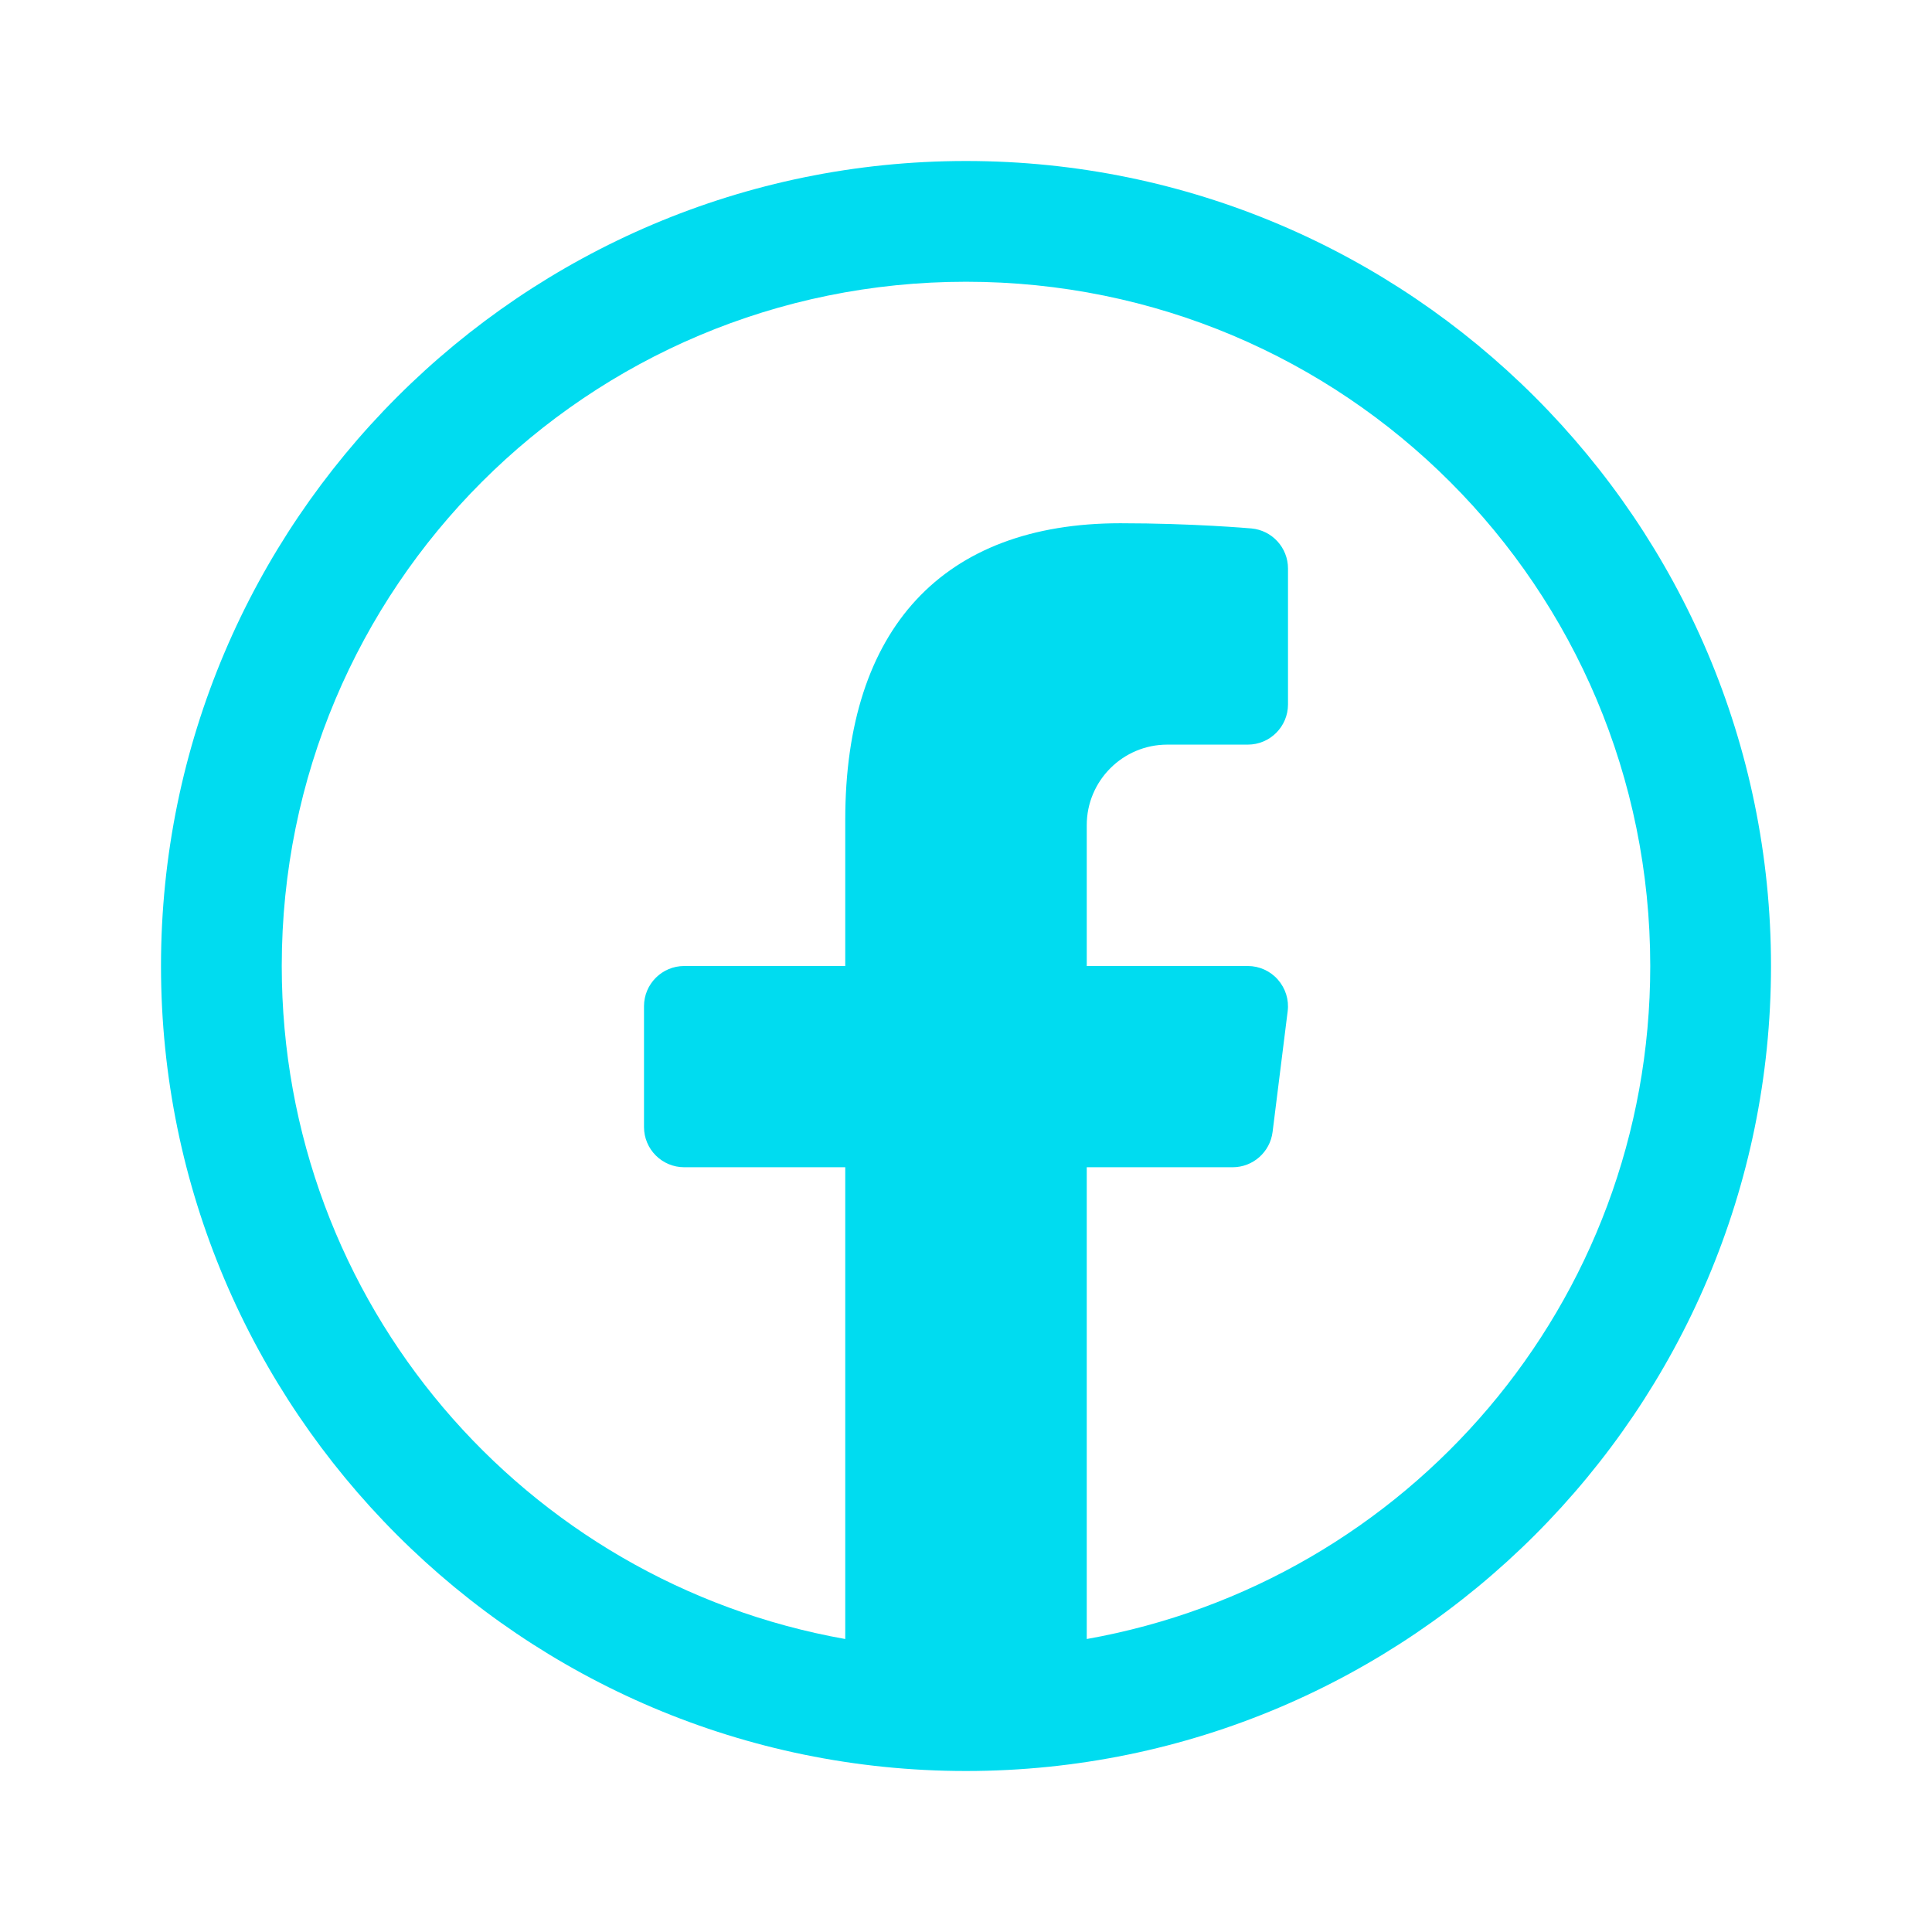
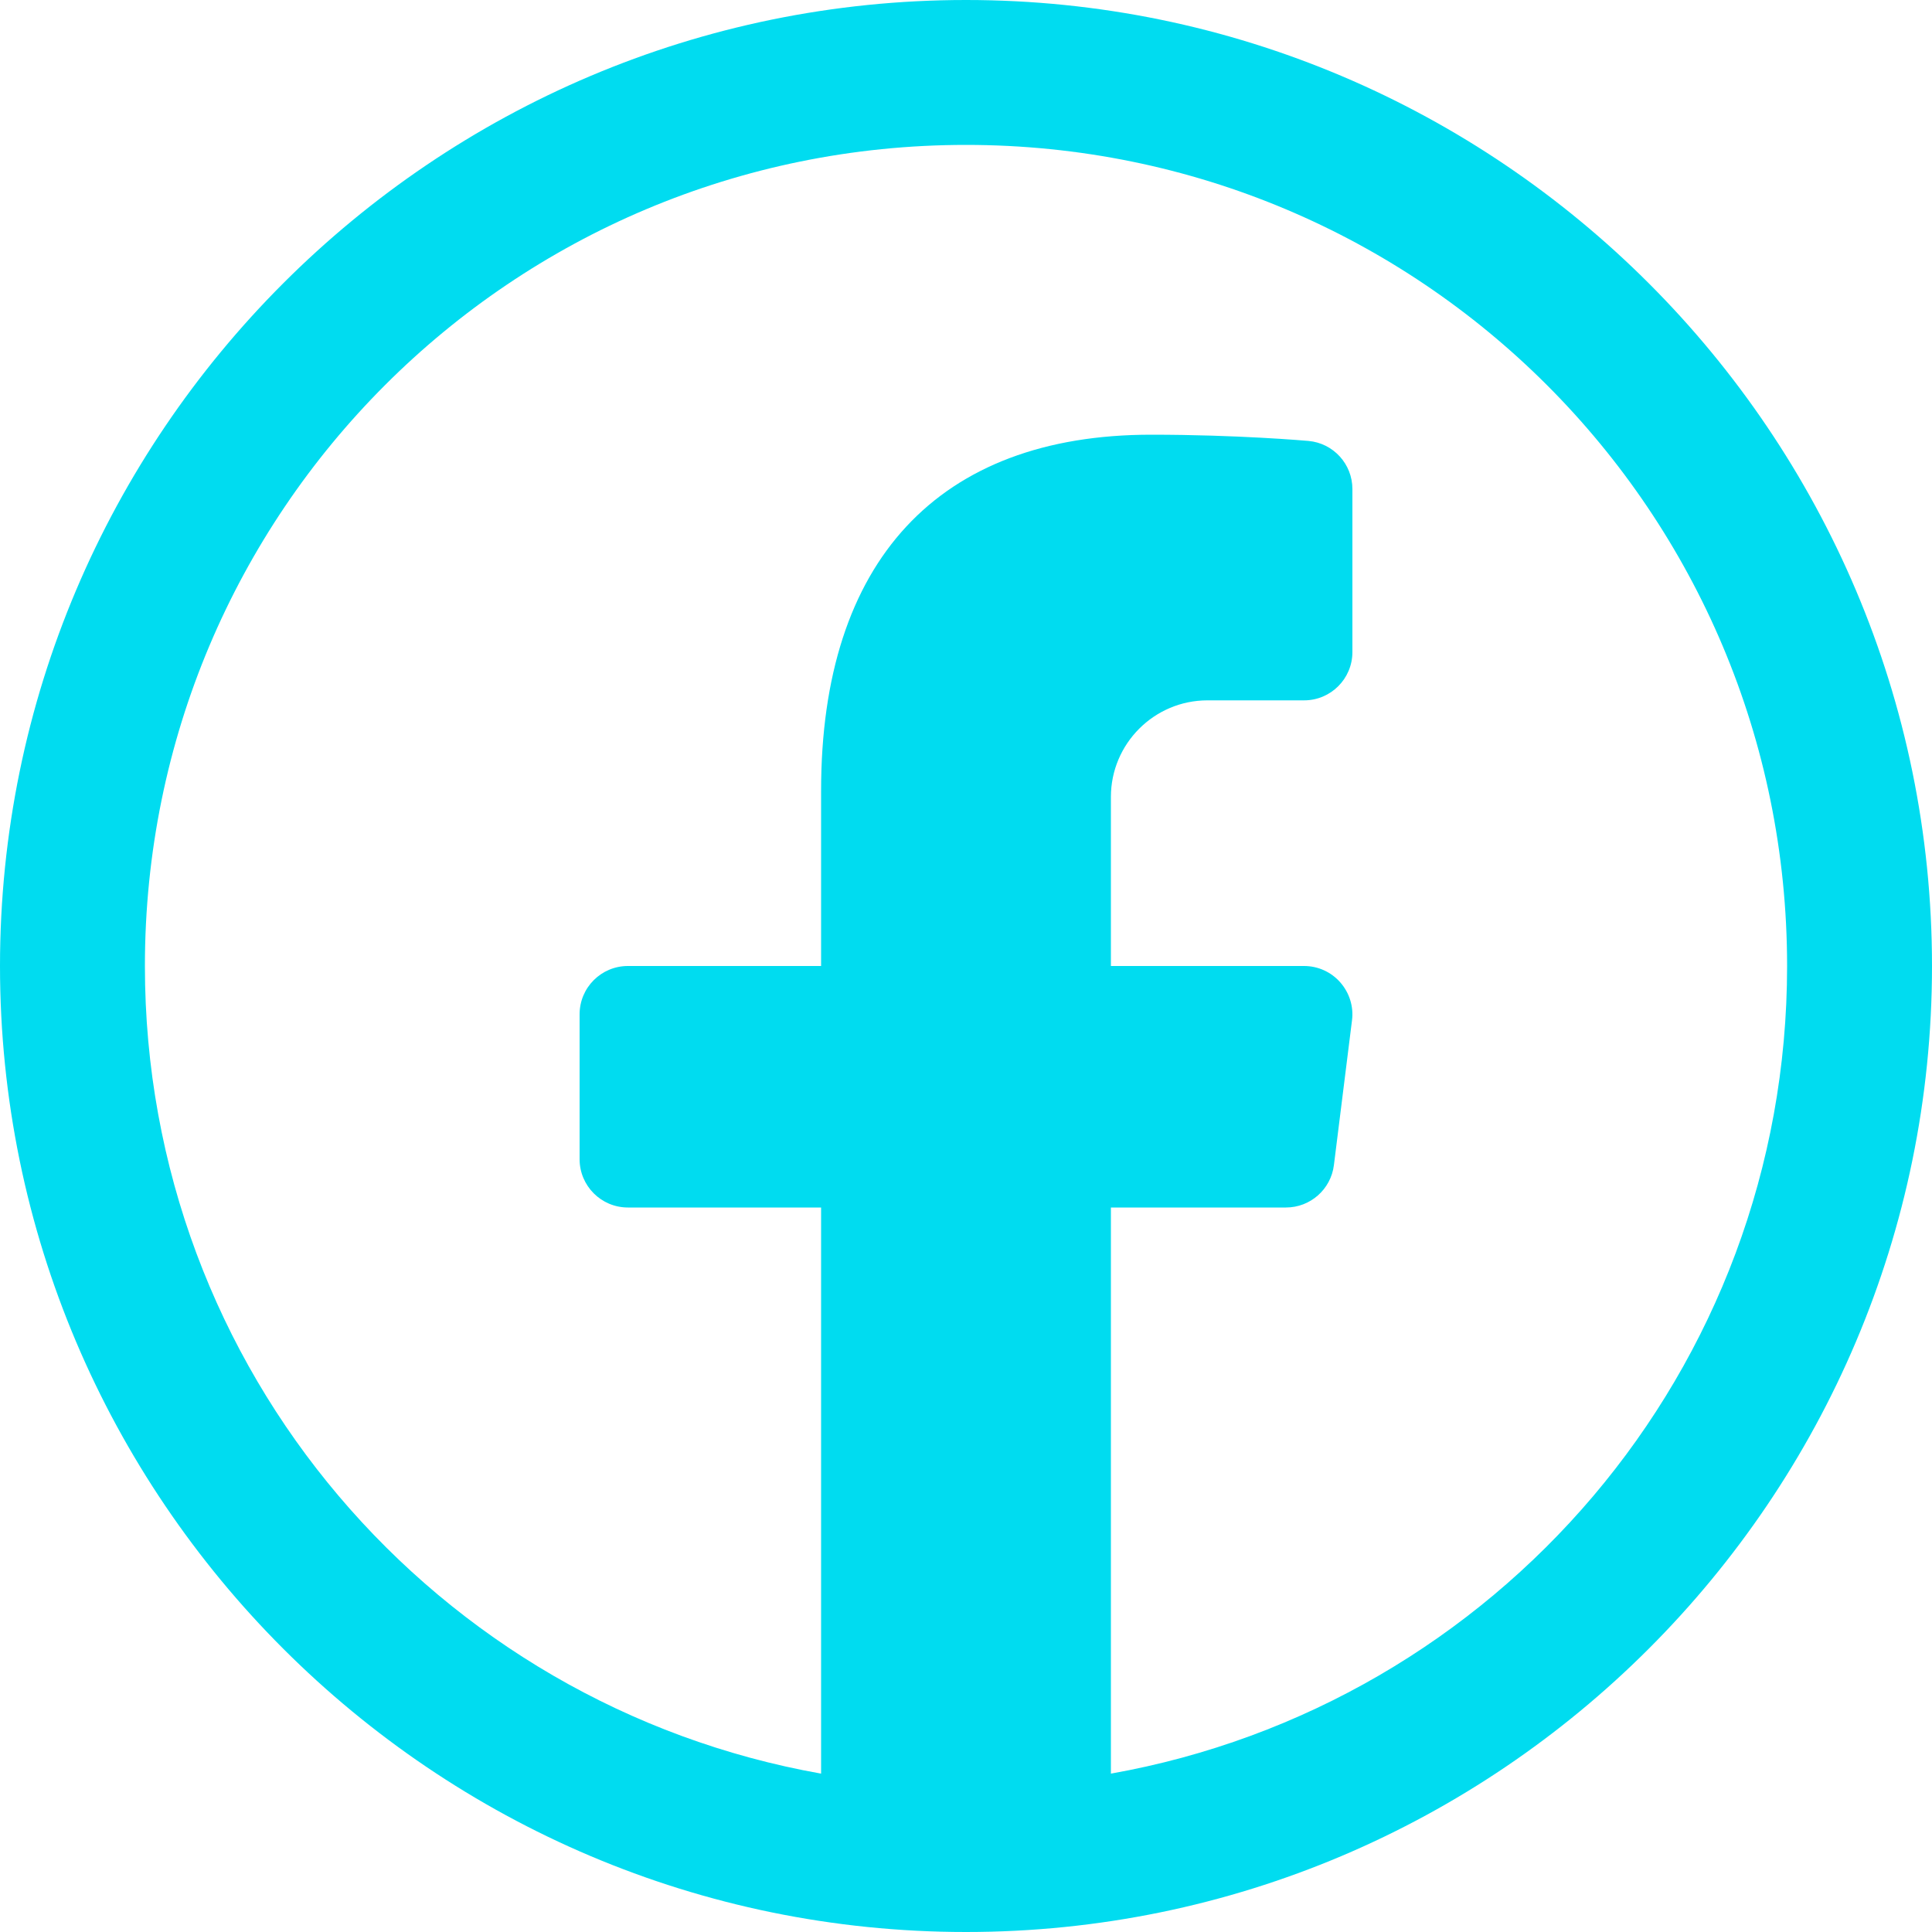
- <svg xmlns="http://www.w3.org/2000/svg" width="48" height="48" viewBox="0 0 48 48" fill="none">
-   <path d="M24 4C12.972 4 4 12.972 4 24C4 35.028 12.972 44 24 44C35.028 44 44 35.028 44 24C44 12.972 35.028 4 24 4ZM24 7C33.407 7 41 14.593 41 24C41 32.381 34.967 39.306 27 40.721V29H30.625C31.129 29 31.555 28.623 31.617 28.123L31.992 25.123C32.028 24.839 31.938 24.554 31.748 24.338C31.559 24.123 31.287 24 31 24H27V20.5C27 19.397 27.897 18.5 29 18.5H31C31.552 18.5 32 18.053 32 17.5V14.125C32 13.607 31.605 13.175 31.09 13.129C31.031 13.124 29.62 13 27.834 13C23.427 13 21 15.616 21 20.367V24H17C16.448 24 16 24.447 16 25V28C16 28.553 16.448 29 17 29H21V40.721C13.033 39.306 7 32.381 7 24C7 14.593 14.593 7 24 7Z" fill="#00DCF0" />
+ <svg xmlns="http://www.w3.org/2000/svg" width="40" height="40" viewBox="0 0 40 40" fill="none">
+   <path d="M20 0C8.972 0 0 8.972 0 20C0 31.028 8.972 40 20 40C31.028 40 40 31.028 40 20C40 8.972 31.028 0 20 0ZM20 3C29.407 3 37 10.593 37 20C37 28.381 30.967 35.306 23 36.721V25H26.625C27.129 25 27.555 24.623 27.617 24.123L27.992 21.123C28.028 20.839 27.938 20.554 27.748 20.338C27.559 20.123 27.287 20 27 20H23V16.5C23 15.397 23.897 14.5 25 14.5H27C27.552 14.5 28 14.053 28 13.5V10.125C28 9.607 27.605 9.175 27.09 9.129C27.031 9.124 25.62 9 23.834 9C19.427 9 17 11.616 17 16.367V20H13C12.448 20 12 20.447 12 21V24C12 24.553 12.448 25 13 25H17V36.721C9.033 35.306 3 28.381 3 20C3 10.593 10.593 3 20 3Z" fill="#00DCF0" />
</svg>
